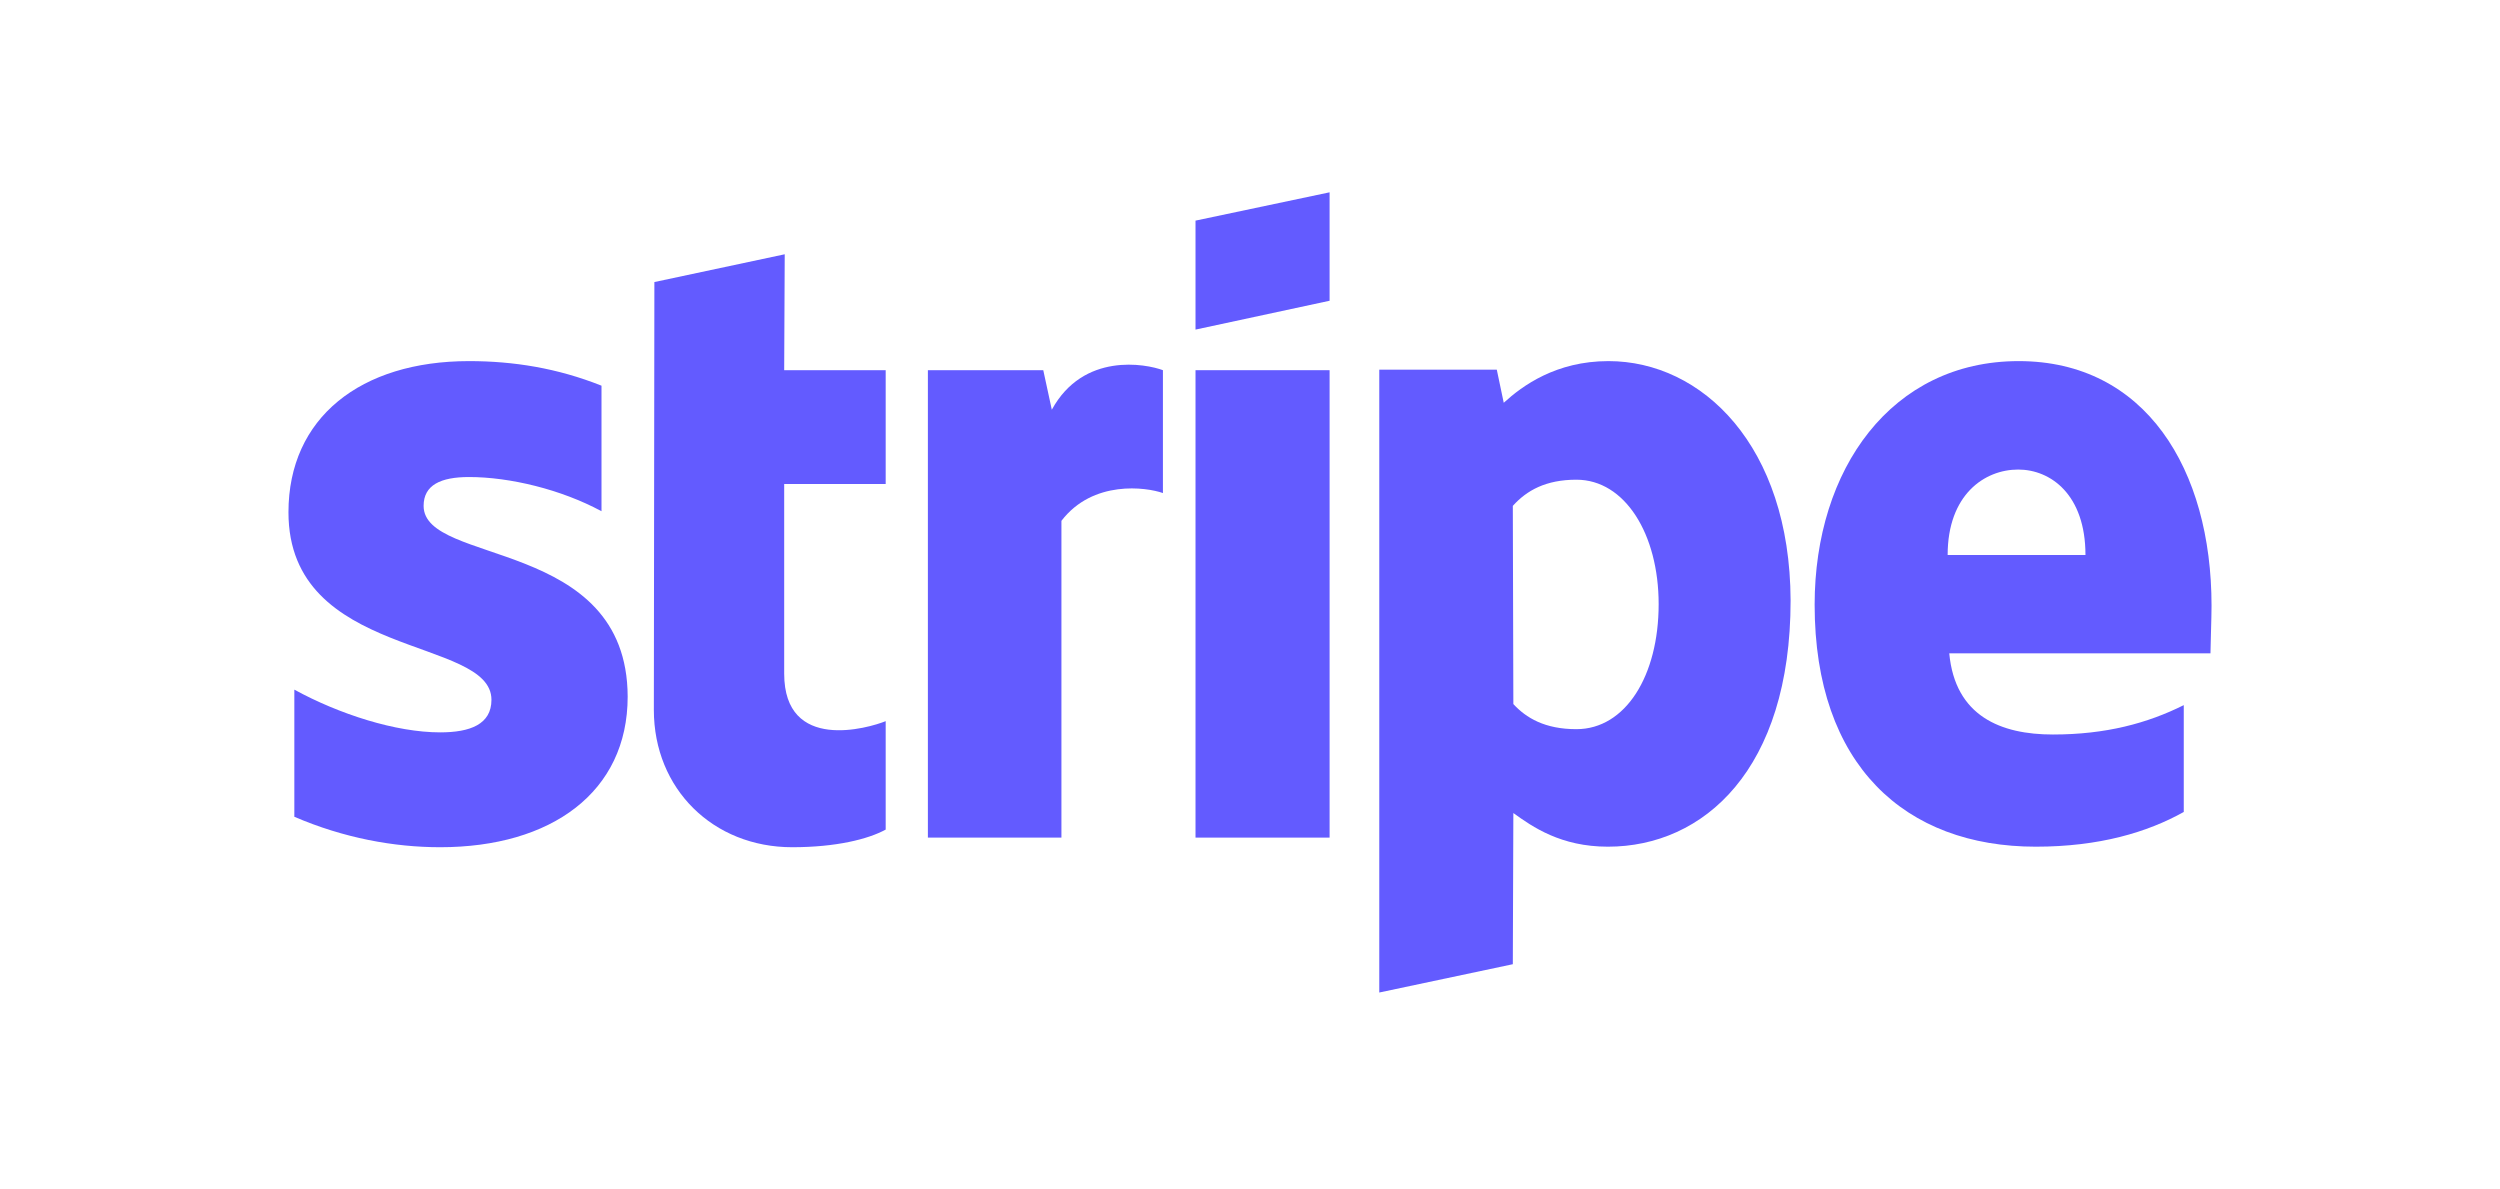
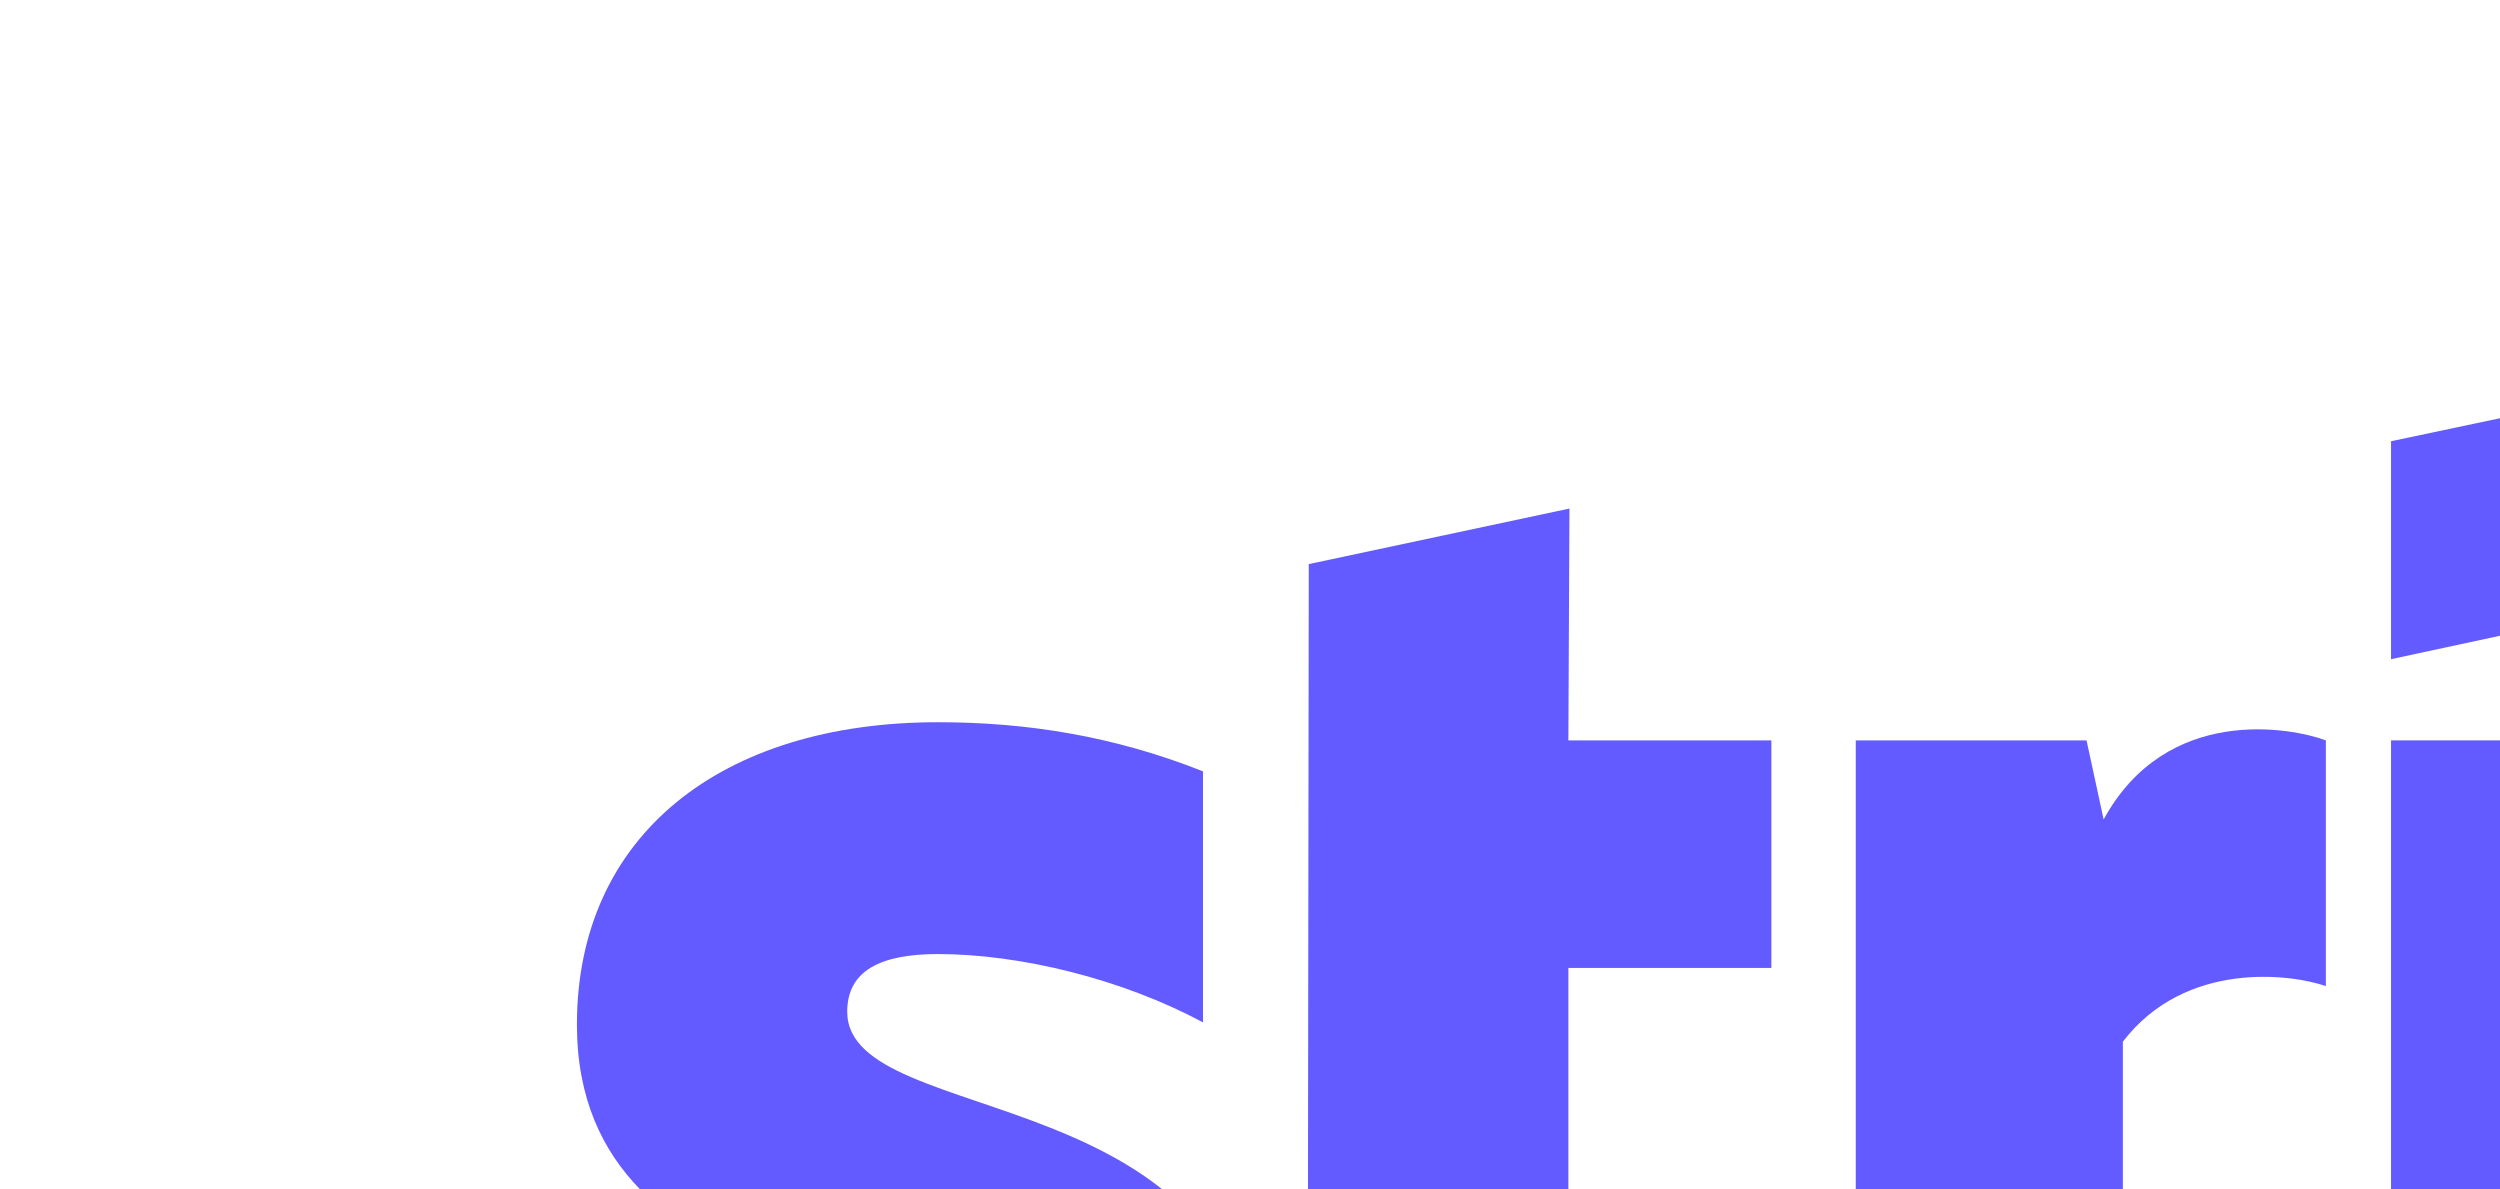
- <svg xmlns="http://www.w3.org/2000/svg" version="1.1" id="Layer_1" x="0px" y="0px" viewBox="0 0 468 222.5" style="enable-background:new 0 0 468 222.5;" xml:space="preserve">
+ <svg xmlns="http://www.w3.org/2000/svg" version="1.1" id="Layer_1" x="0px" y="0px" viewBox="0 0 234 111.25" style="enable-background:new 0 0 468 222.5;" xml:space="preserve">
  <style type="text/css">
	.st0{fill-rule:evenodd;clip-rule:evenodd;fill:#635BFF;}
</style>
  <g>
    <path class="st0" d="M414,113.4c0-25.6-12.4-45.8-36.1-45.8c-23.8,0-38.2,20.2-38.2,45.6c0,30.1,17,45.3,41.4,45.3   c11.9,0,20.9-2.7,27.7-6.5v-20c-6.8,3.4-14.6,5.5-24.5,5.5c-9.7,0-18.3-3.4-19.4-15.2h48.9C413.8,121,414,115.8,414,113.4z    M364.6,103.9c0-11.3,6.9-16,13.2-16c6.1,0,12.6,4.7,12.6,16H364.6z" />
    <path class="st0" d="M301.1,67.6c-9.8,0-16.1,4.6-19.6,7.8l-1.3-6.2h-22v116.6l25-5.3l0.1-28.3c3.6,2.6,8.9,6.3,17.7,6.3   c17.9,0,34.2-14.4,34.2-46.1C335.1,83.4,318.6,67.6,301.1,67.6z M295.1,136.5c-5.9,0-9.4-2.1-11.8-4.7l-0.1-37.1   c2.6-2.9,6.2-4.9,11.9-4.9c9.1,0,15.4,10.2,15.4,23.3C310.5,126.5,304.3,136.5,295.1,136.5z" />
    <polygon class="st0" points="223.8,61.7 248.9,56.3 248.9,36 223.8,41.3  " />
    <rect x="223.8" y="69.3" class="st0" width="25.1" height="87.5" />
    <path class="st0" d="M196.9,76.7l-1.6-7.4h-21.6v87.5h25V97.5c5.9-7.7,15.9-6.3,19-5.2v-23C214.5,68.1,202.8,65.9,196.9,76.7z" />
    <path class="st0" d="M146.9,47.6l-24.4,5.2l-0.1,80.1c0,14.8,11.1,25.7,25.9,25.7c8.2,0,14.2-1.5,17.5-3.3V135   c-3.2,1.3-19,5.9-19-8.9V90.6h19V69.3h-19L146.9,47.6z" />
    <path class="st0" d="M79.3,94.7c0-3.9,3.2-5.4,8.5-5.4c7.6,0,17.2,2.3,24.8,6.4V72.2c-8.3-3.3-16.5-4.6-24.8-4.6   C67.5,67.6,54,78.2,54,95.9c0,27.6,38,23.2,38,35.1c0,4.6-4,6.1-9.6,6.1c-8.3,0-18.9-3.4-27.3-8v23.8c9.3,4,18.7,5.7,27.3,5.7   c20.8,0,35.1-10.3,35.1-28.2C117.4,100.6,79.3,105.9,79.3,94.7z" />
  </g>
</svg>
